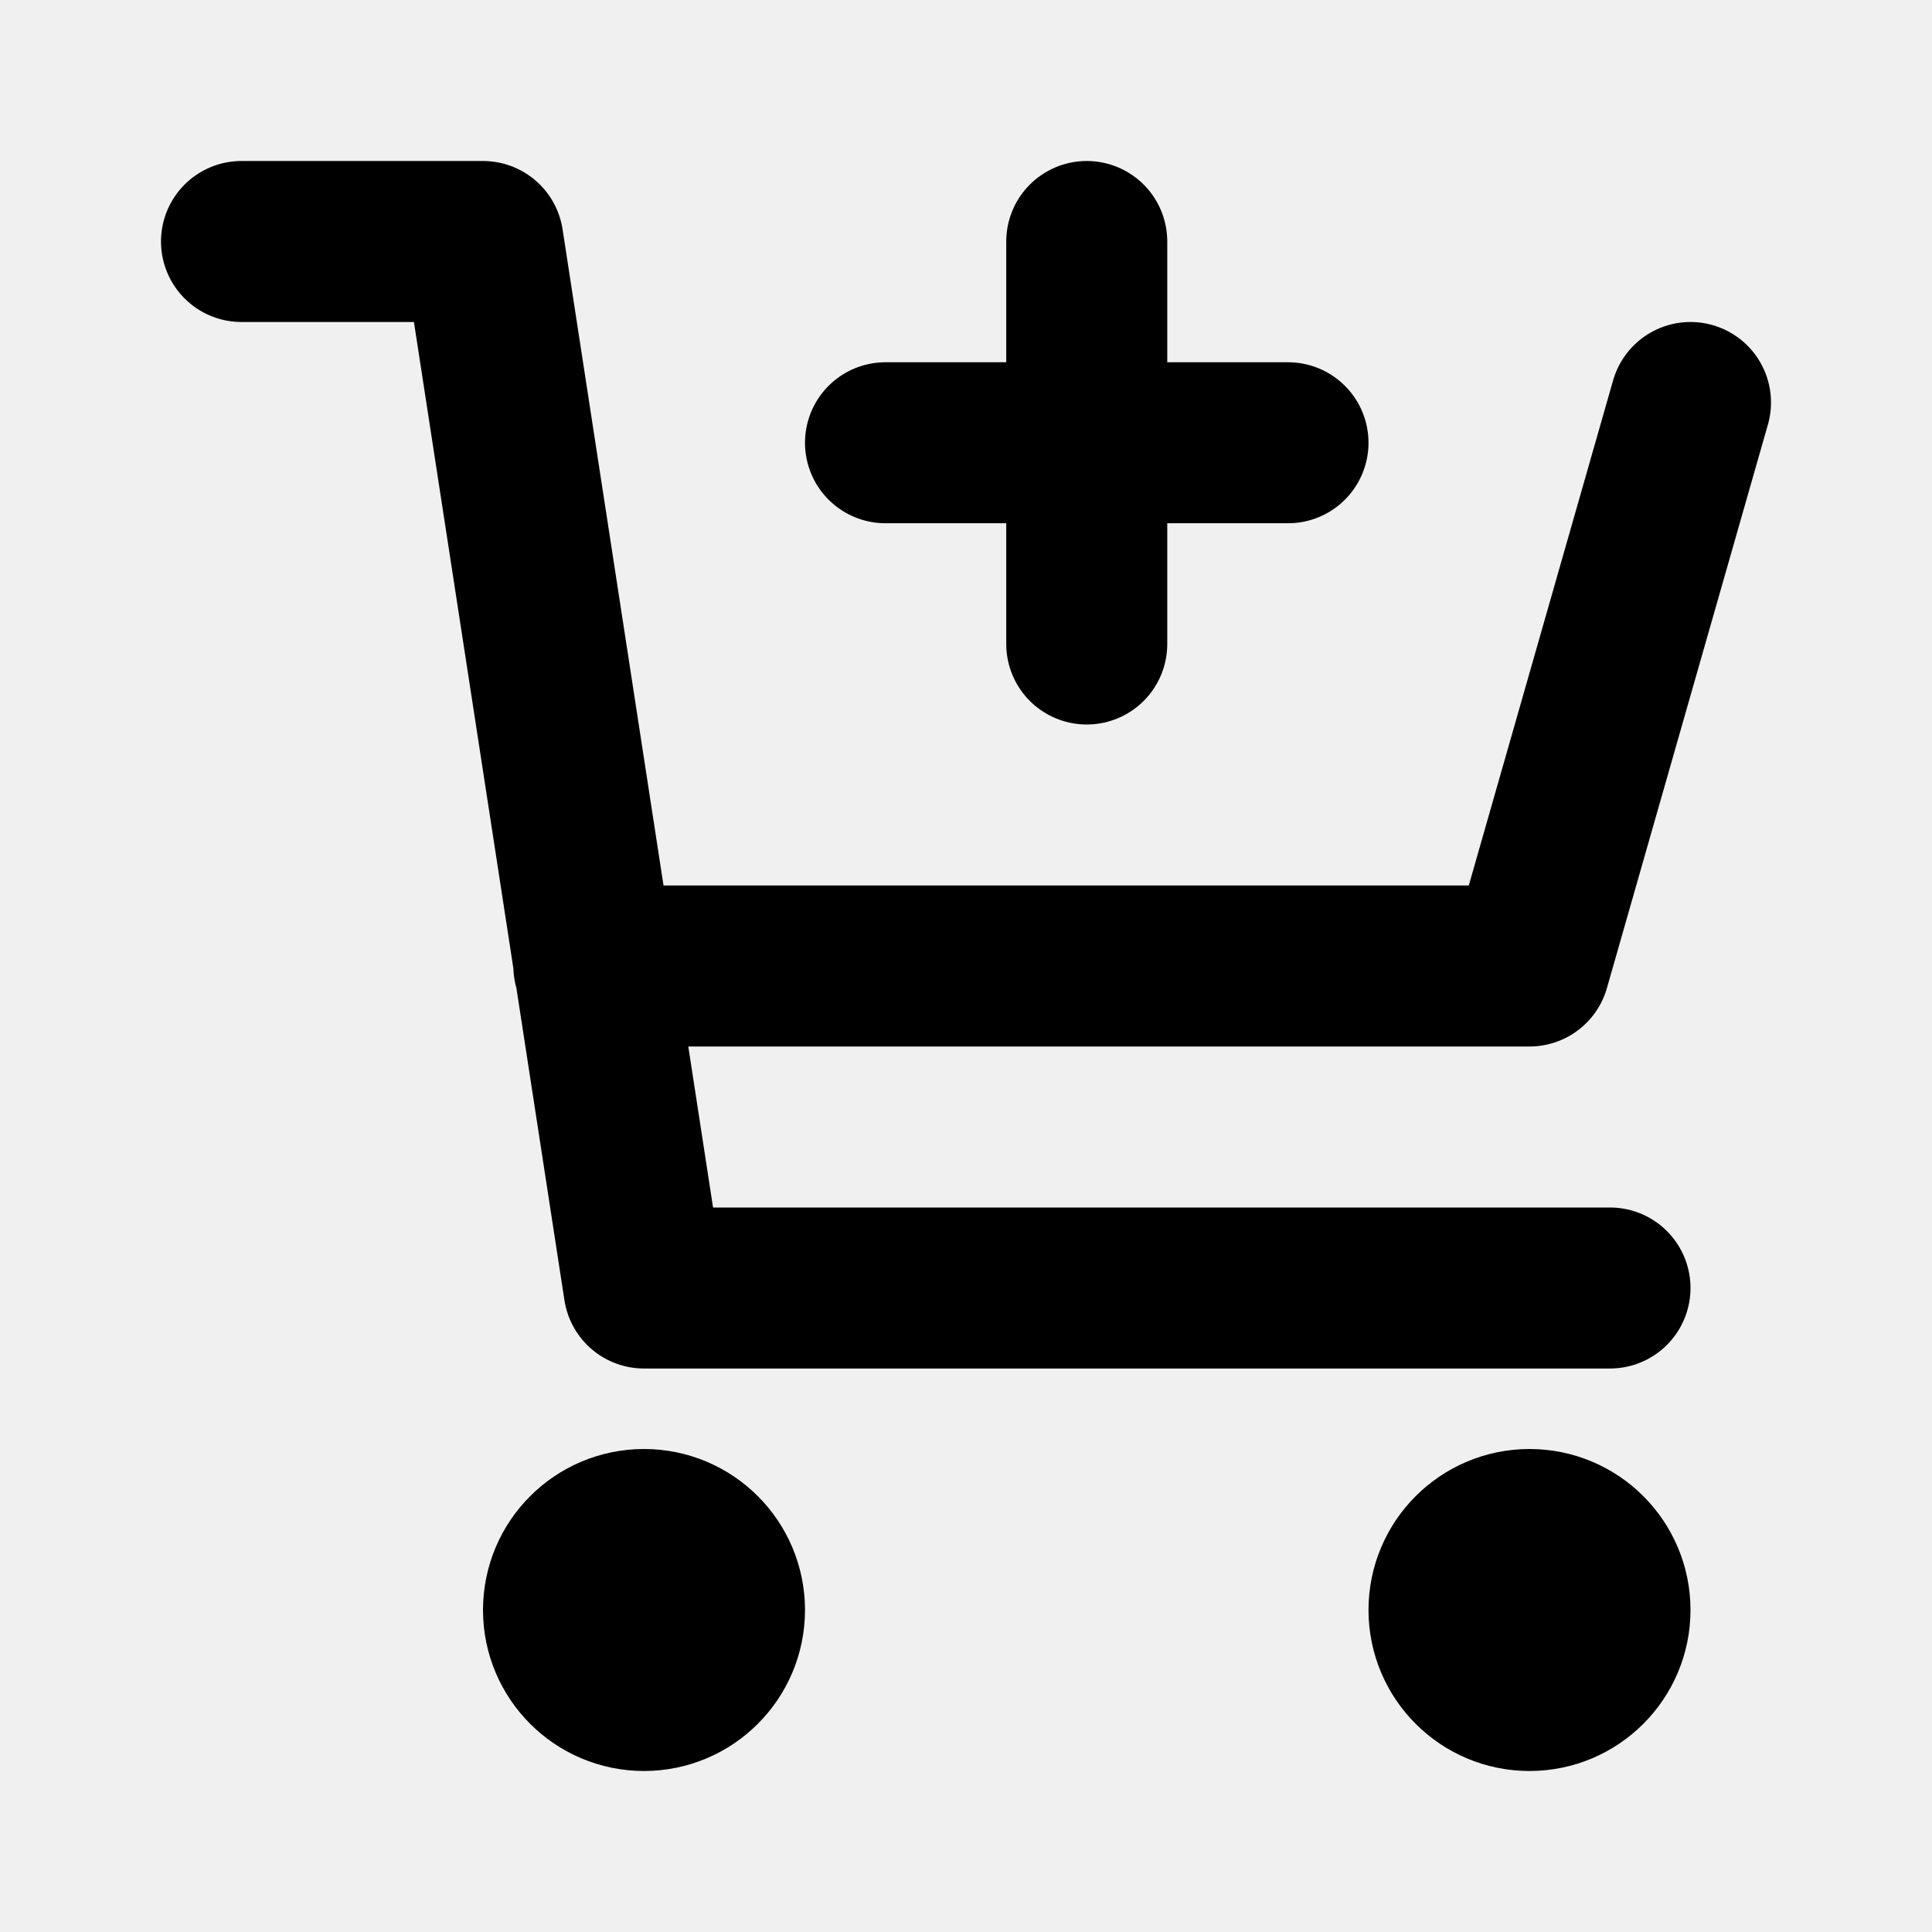
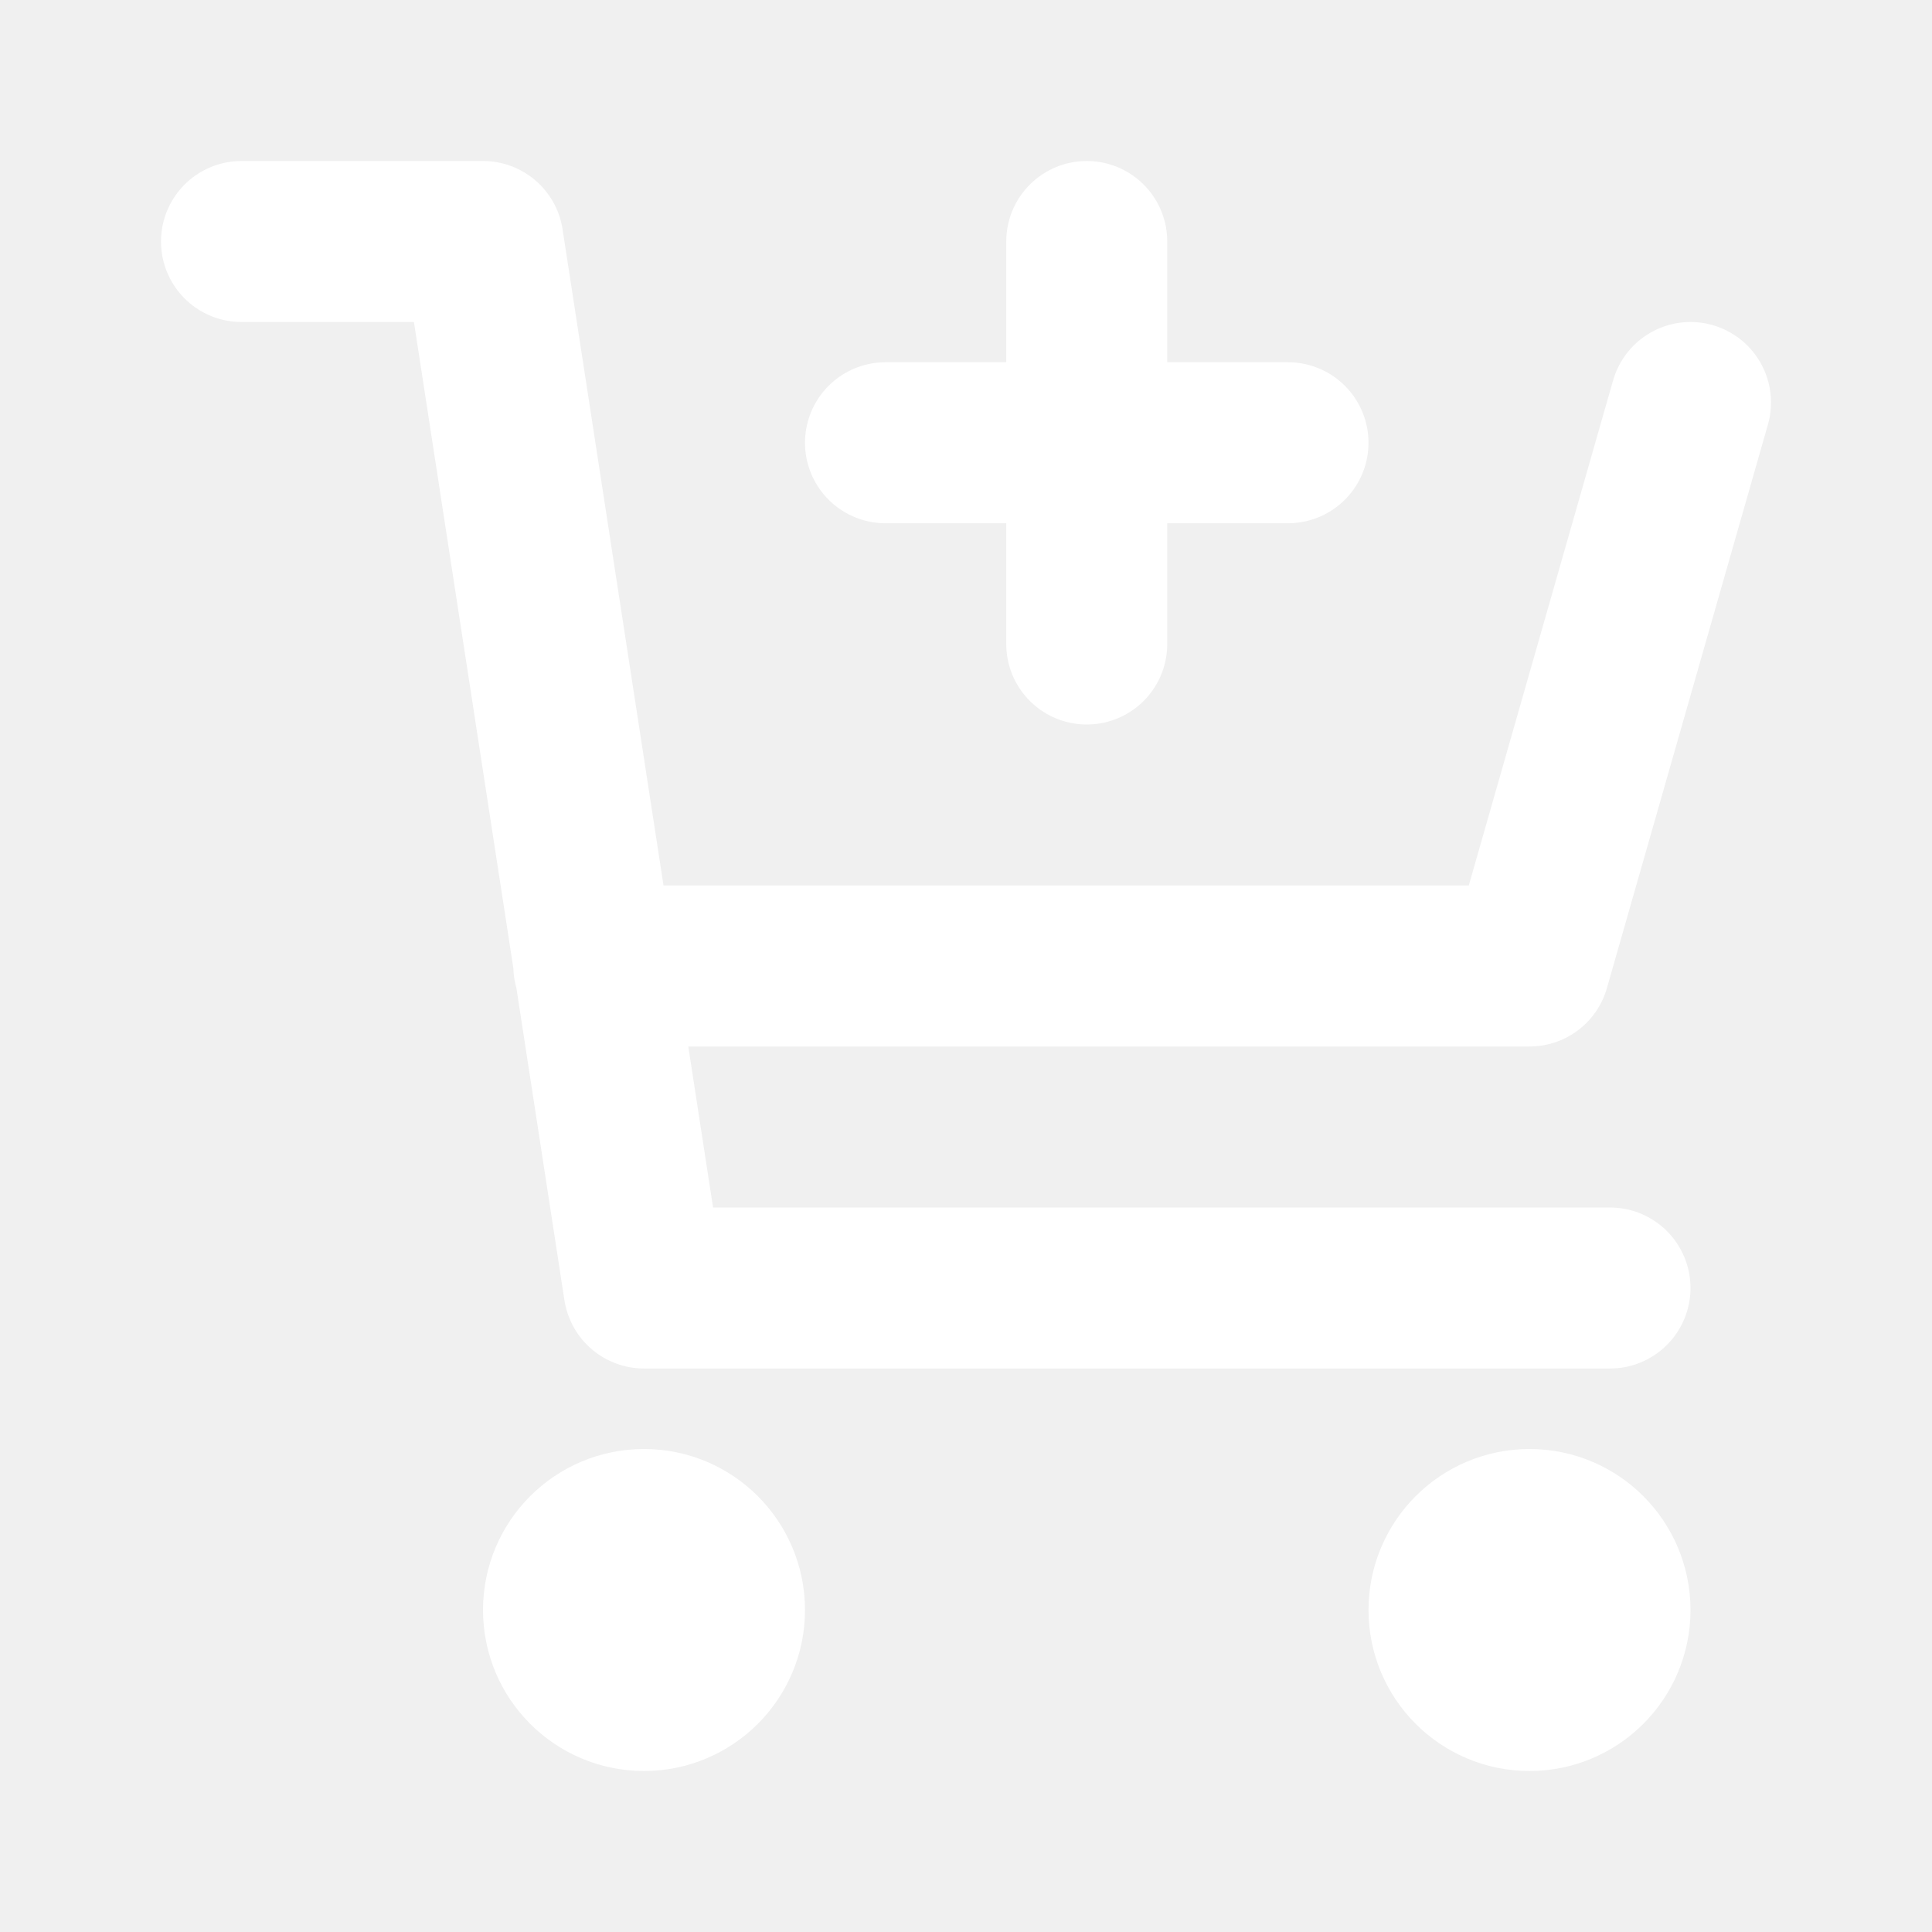
<svg xmlns="http://www.w3.org/2000/svg" width="800px" height="800px" viewBox="0 0 24 24" fill="none">
-   <path d="M21 5L19 12H7.377M20 16H8L6 3H3M16 5.5H13.5M13.5 5.5H11M13.5 5.5V8M13.5 5.5V3M9 20C9 20.552 8.552 21 8 21C7.448 21 7 20.552 7 20C7 19.448 7.448 19 8 19C8.552 19 9 19.448 9 20ZM20 20C20 20.552 19.552 21 19 21C18.448 21 18 20.552 18 20C18 19.448 18.448 19 19 19C19.552 19 20 19.448 20 20Z" stroke="#000000" stroke-width="2" stroke-linecap="round" stroke-linejoin="round" />
+   <path d="M21 5L19 12H7.377M20 16H8L6 3H3M16 5.5H13.5M13.5 5.5H11M13.5 5.5V8M13.5 5.5V3M9 20C9 20.552 8.552 21 8 21C7.448 21 7 20.552 7 20C7 19.448 7.448 19 8 19C8.552 19 9 19.448 9 20ZM20 20C20 20.552 19.552 21 19 21C18.448 21 18 20.552 18 20C18 19.448 18.448 19 19 19C19.552 19 20 19.448 20 20Z" stroke="white" stroke-width="2" stroke-linecap="round" stroke-linejoin="round" />
</svg>
